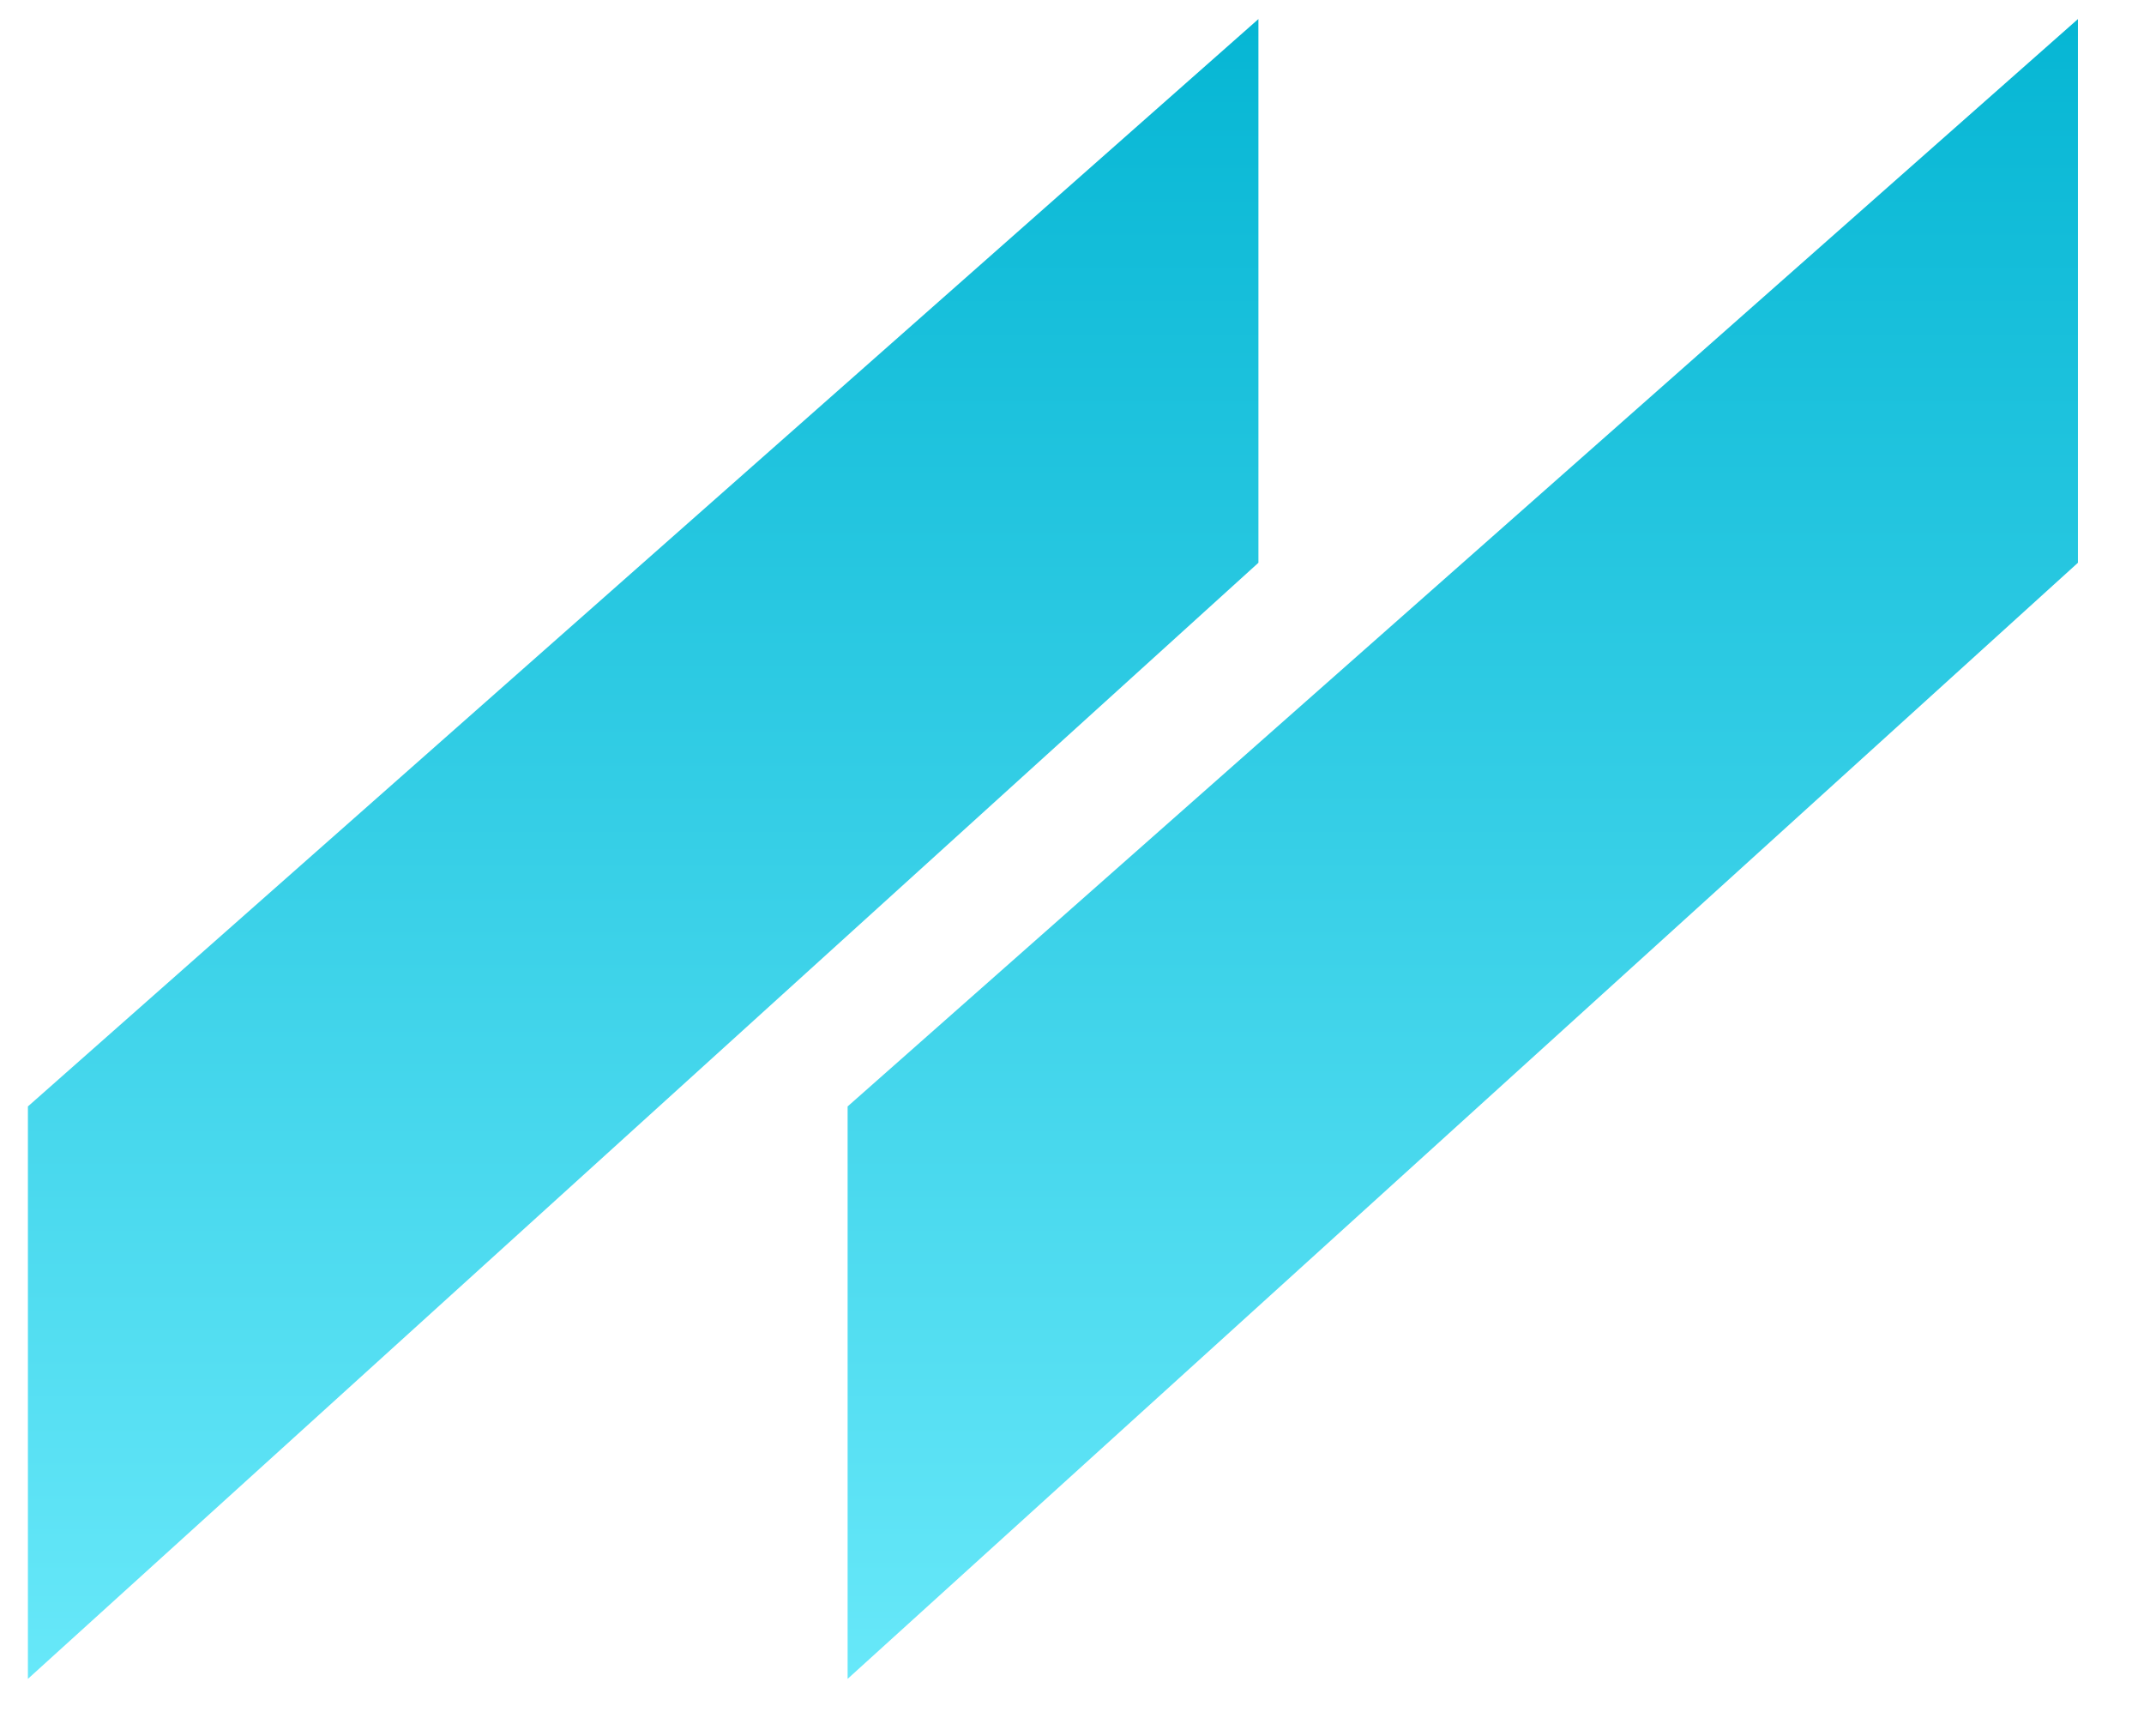
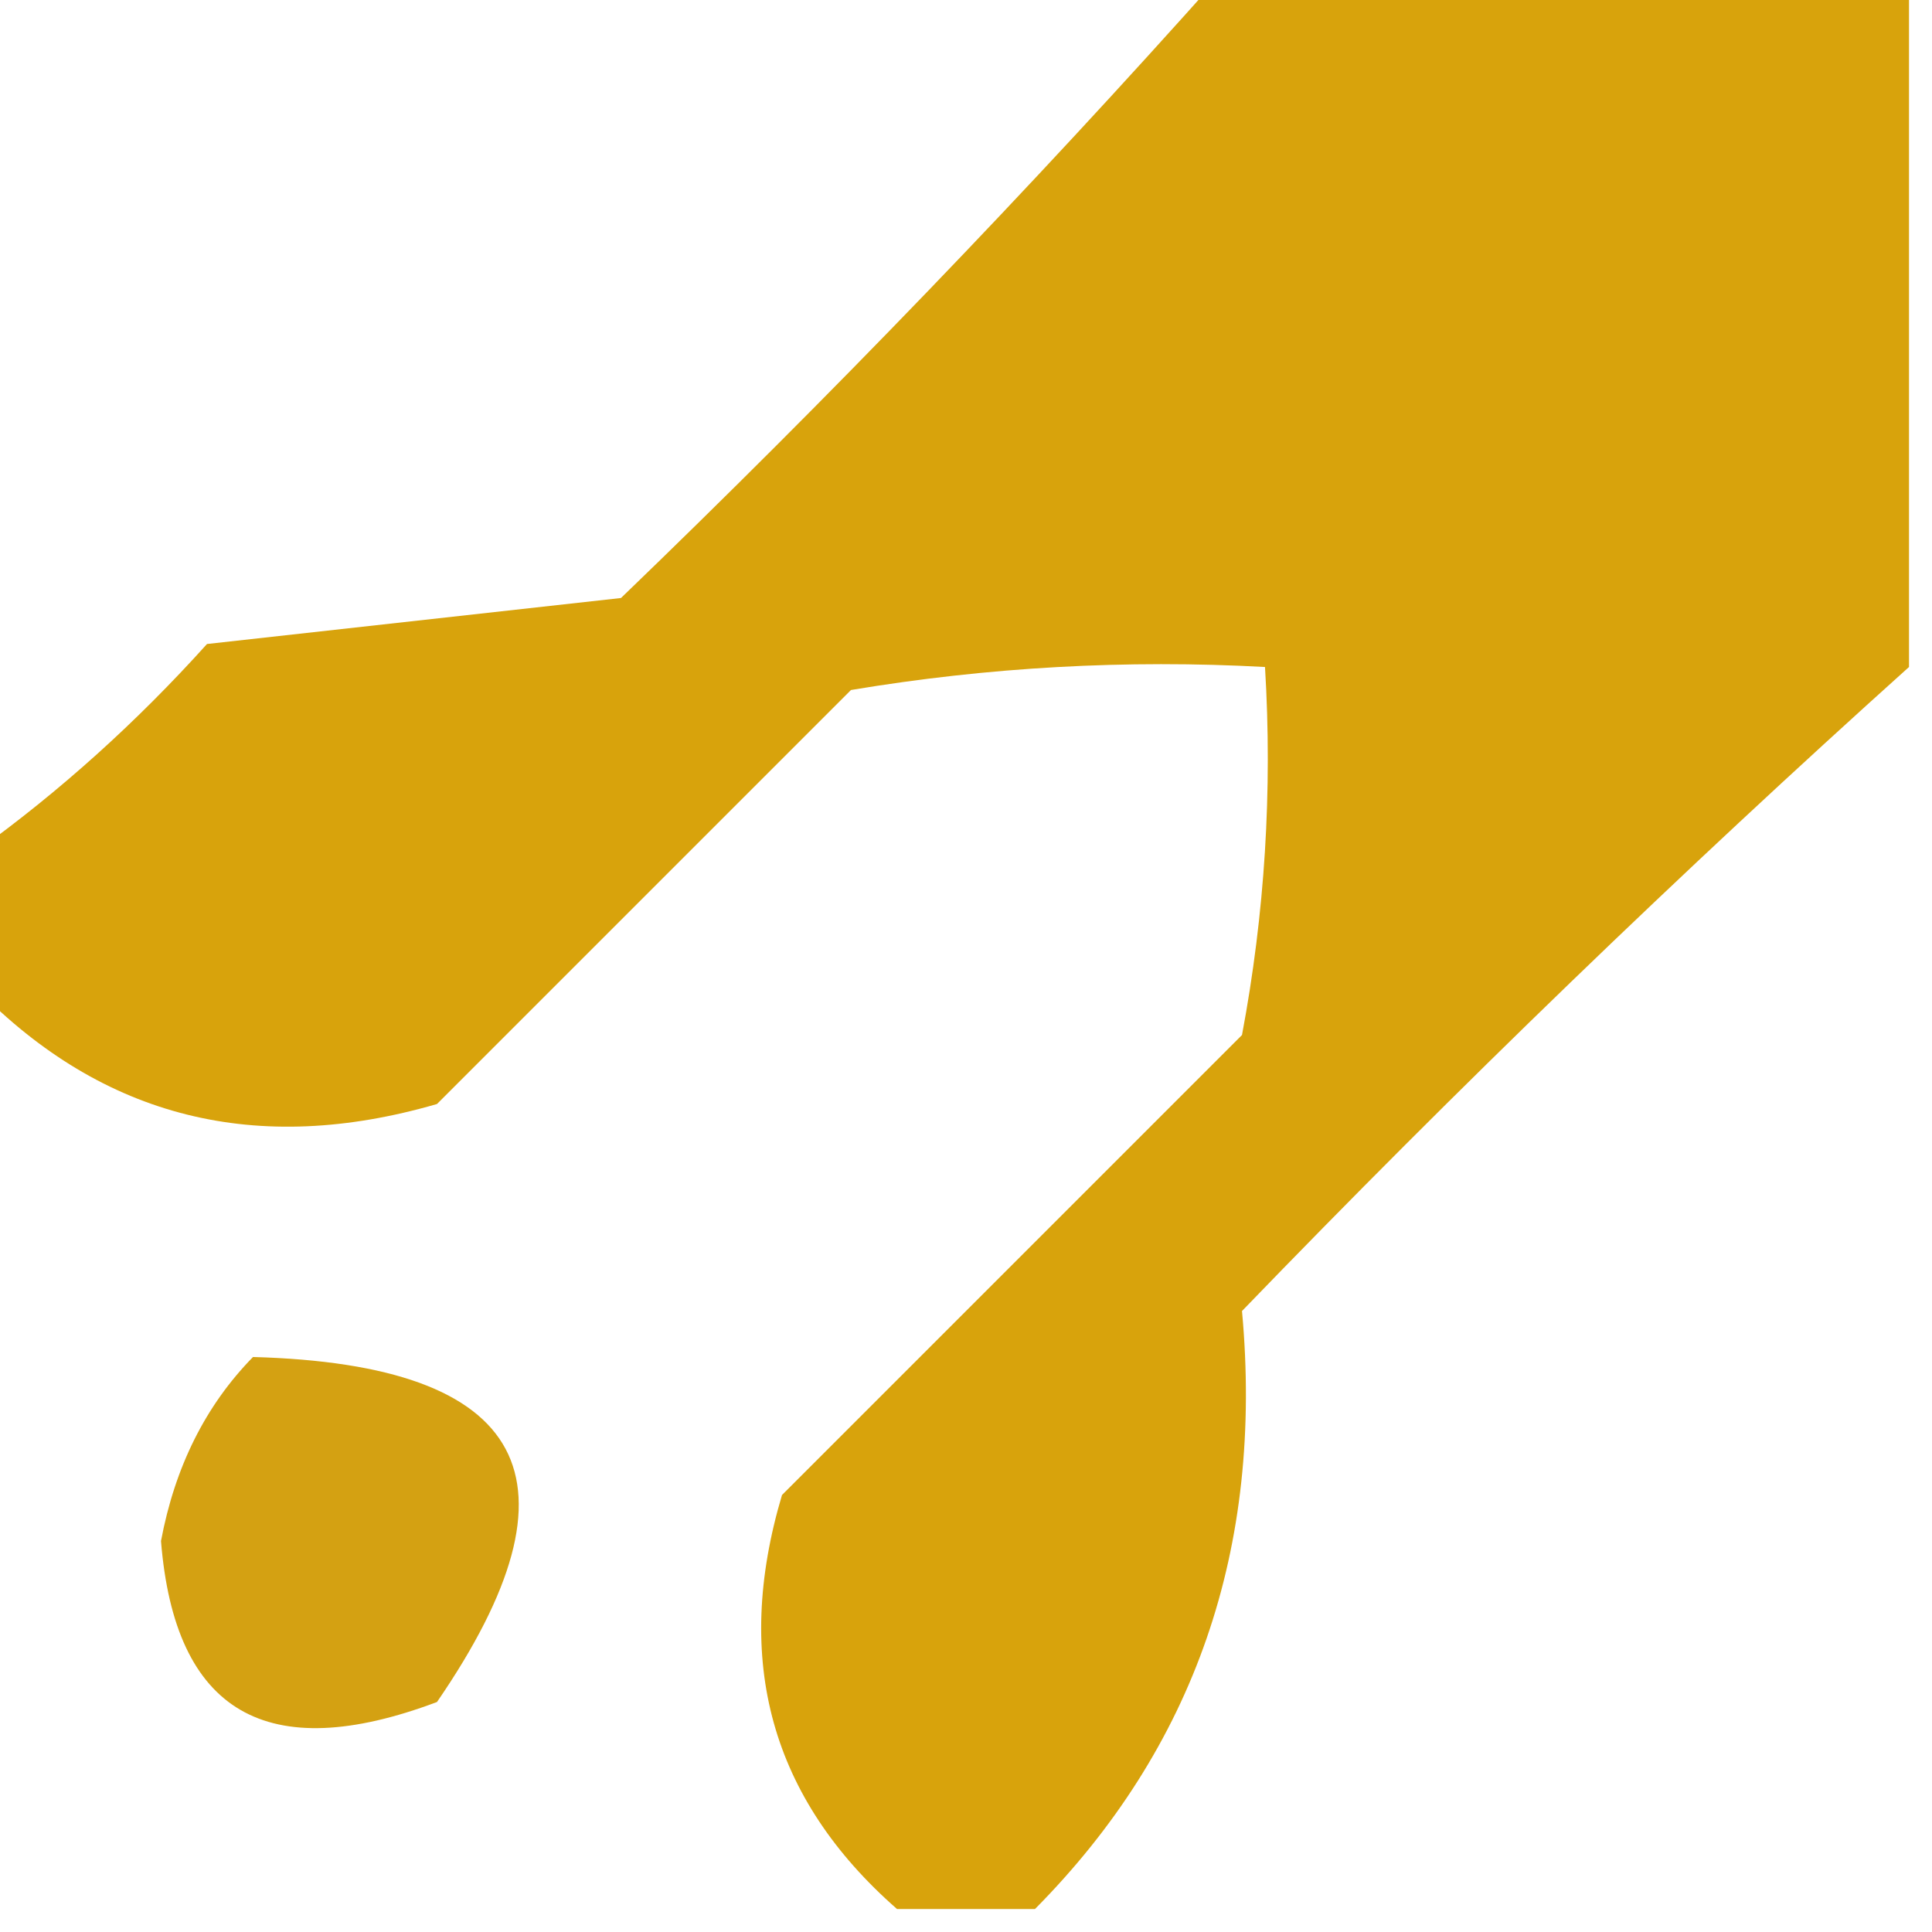
- <svg xmlns="http://www.w3.org/2000/svg" xmlns:xlink="http://www.w3.org/1999/xlink" version="1.1" preserveAspectRatio="xMidYMid meet" viewBox="344.564 330.278 111.737 91.218" width="53.87" height="43.61">
-   <defs>
-     <path d="M453.3 331.28L453.3 359.85L388.64 418.5L388.64 388.42L453.3 331.28Z" id="aFZf6T5ED" />
-     <linearGradient id="gradientb2ThqnP5Op" gradientUnits="userSpaceOnUse" x1="420.97" y1="331.28" x2="420.97" y2="418.5">
-       <stop style="stop-color: #06b6d4;stop-opacity: 1" offset="0%" />
-       <stop style="stop-color: #67e8f9;stop-opacity: 1" offset="100%" />
-     </linearGradient>
-     <path d="M410.23 331.28L410.23 359.85L345.56 418.5L345.56 388.42L410.23 331.28Z" id="a9fehgwfM" />
-     <linearGradient id="gradientk1wNV9Ostb" gradientUnits="userSpaceOnUse" x1="377.89" y1="331.28" x2="377.89" y2="418.5">
-       <stop style="stop-color: #06b6d4;stop-opacity: 1" offset="0%" />
-       <stop style="stop-color: #67e8f9;stop-opacity: 1" offset="100%" />
-     </linearGradient>
-   </defs>
+ <svg xmlns="http://www.w3.org/2000/svg" version="1.1" width="42px" height="42px" style="shape-rendering:geometricPrecision; text-rendering:geometricPrecision; image-rendering:optimizeQuality; fill-rule:evenodd; clip-rule:evenodd">
  <g>
-     <g>
-       <use xlink:href="#aFZf6T5ED" opacity="1" fill="url(#gradientb2ThqnP5Op)" />
-     </g>
-     <g>
-       <use xlink:href="#a9fehgwfM" opacity="1" fill="url(#gradientk1wNV9Ostb)" />
-     </g>
+     <path style="opacity:0.977" fill="#d7a107" d="M 26.5,-0.5 C 31.5,-0.5 36.5,-0.5 41.5,-0.5C 41.5,4.5 41.5,9.5 41.5,14.5C 36.535,18.963 31.702,23.63 27,28.5C 27.473,33.661 25.973,37.994 22.5,41.5C 21.5,41.5 20.5,41.5 19.5,41.5C 16.761,39.1 15.927,36.1 17,32.5C 20.333,29.167 23.667,25.833 27,22.5C 27.497,19.854 27.664,17.187 27.5,14.5C 24.482,14.335 21.482,14.502 18.5,15C 15.5,18 12.5,21 9.5,24C 5.579,25.139 2.246,24.305 -0.5,21.5C -0.5,20.5 -0.5,19.5 -0.5,18.5C 1.296,17.207 2.963,15.707 4.5,14C 7.5,13.667 10.5,13.333 13.5,13C 18.037,8.631 22.37,4.131 26.5,-0.5 Z" />
+   </g>
+   <g>
+     <path style="opacity:0.957" fill="#d29d07" d="M 5.5,29.5 C 11.488,29.664 12.821,32.164 9.5,37C 5.798,38.393 3.798,37.226 3.5,33.5C 3.803,31.886 4.47,30.552 5.5,29.5 Z" />
  </g>
</svg>
